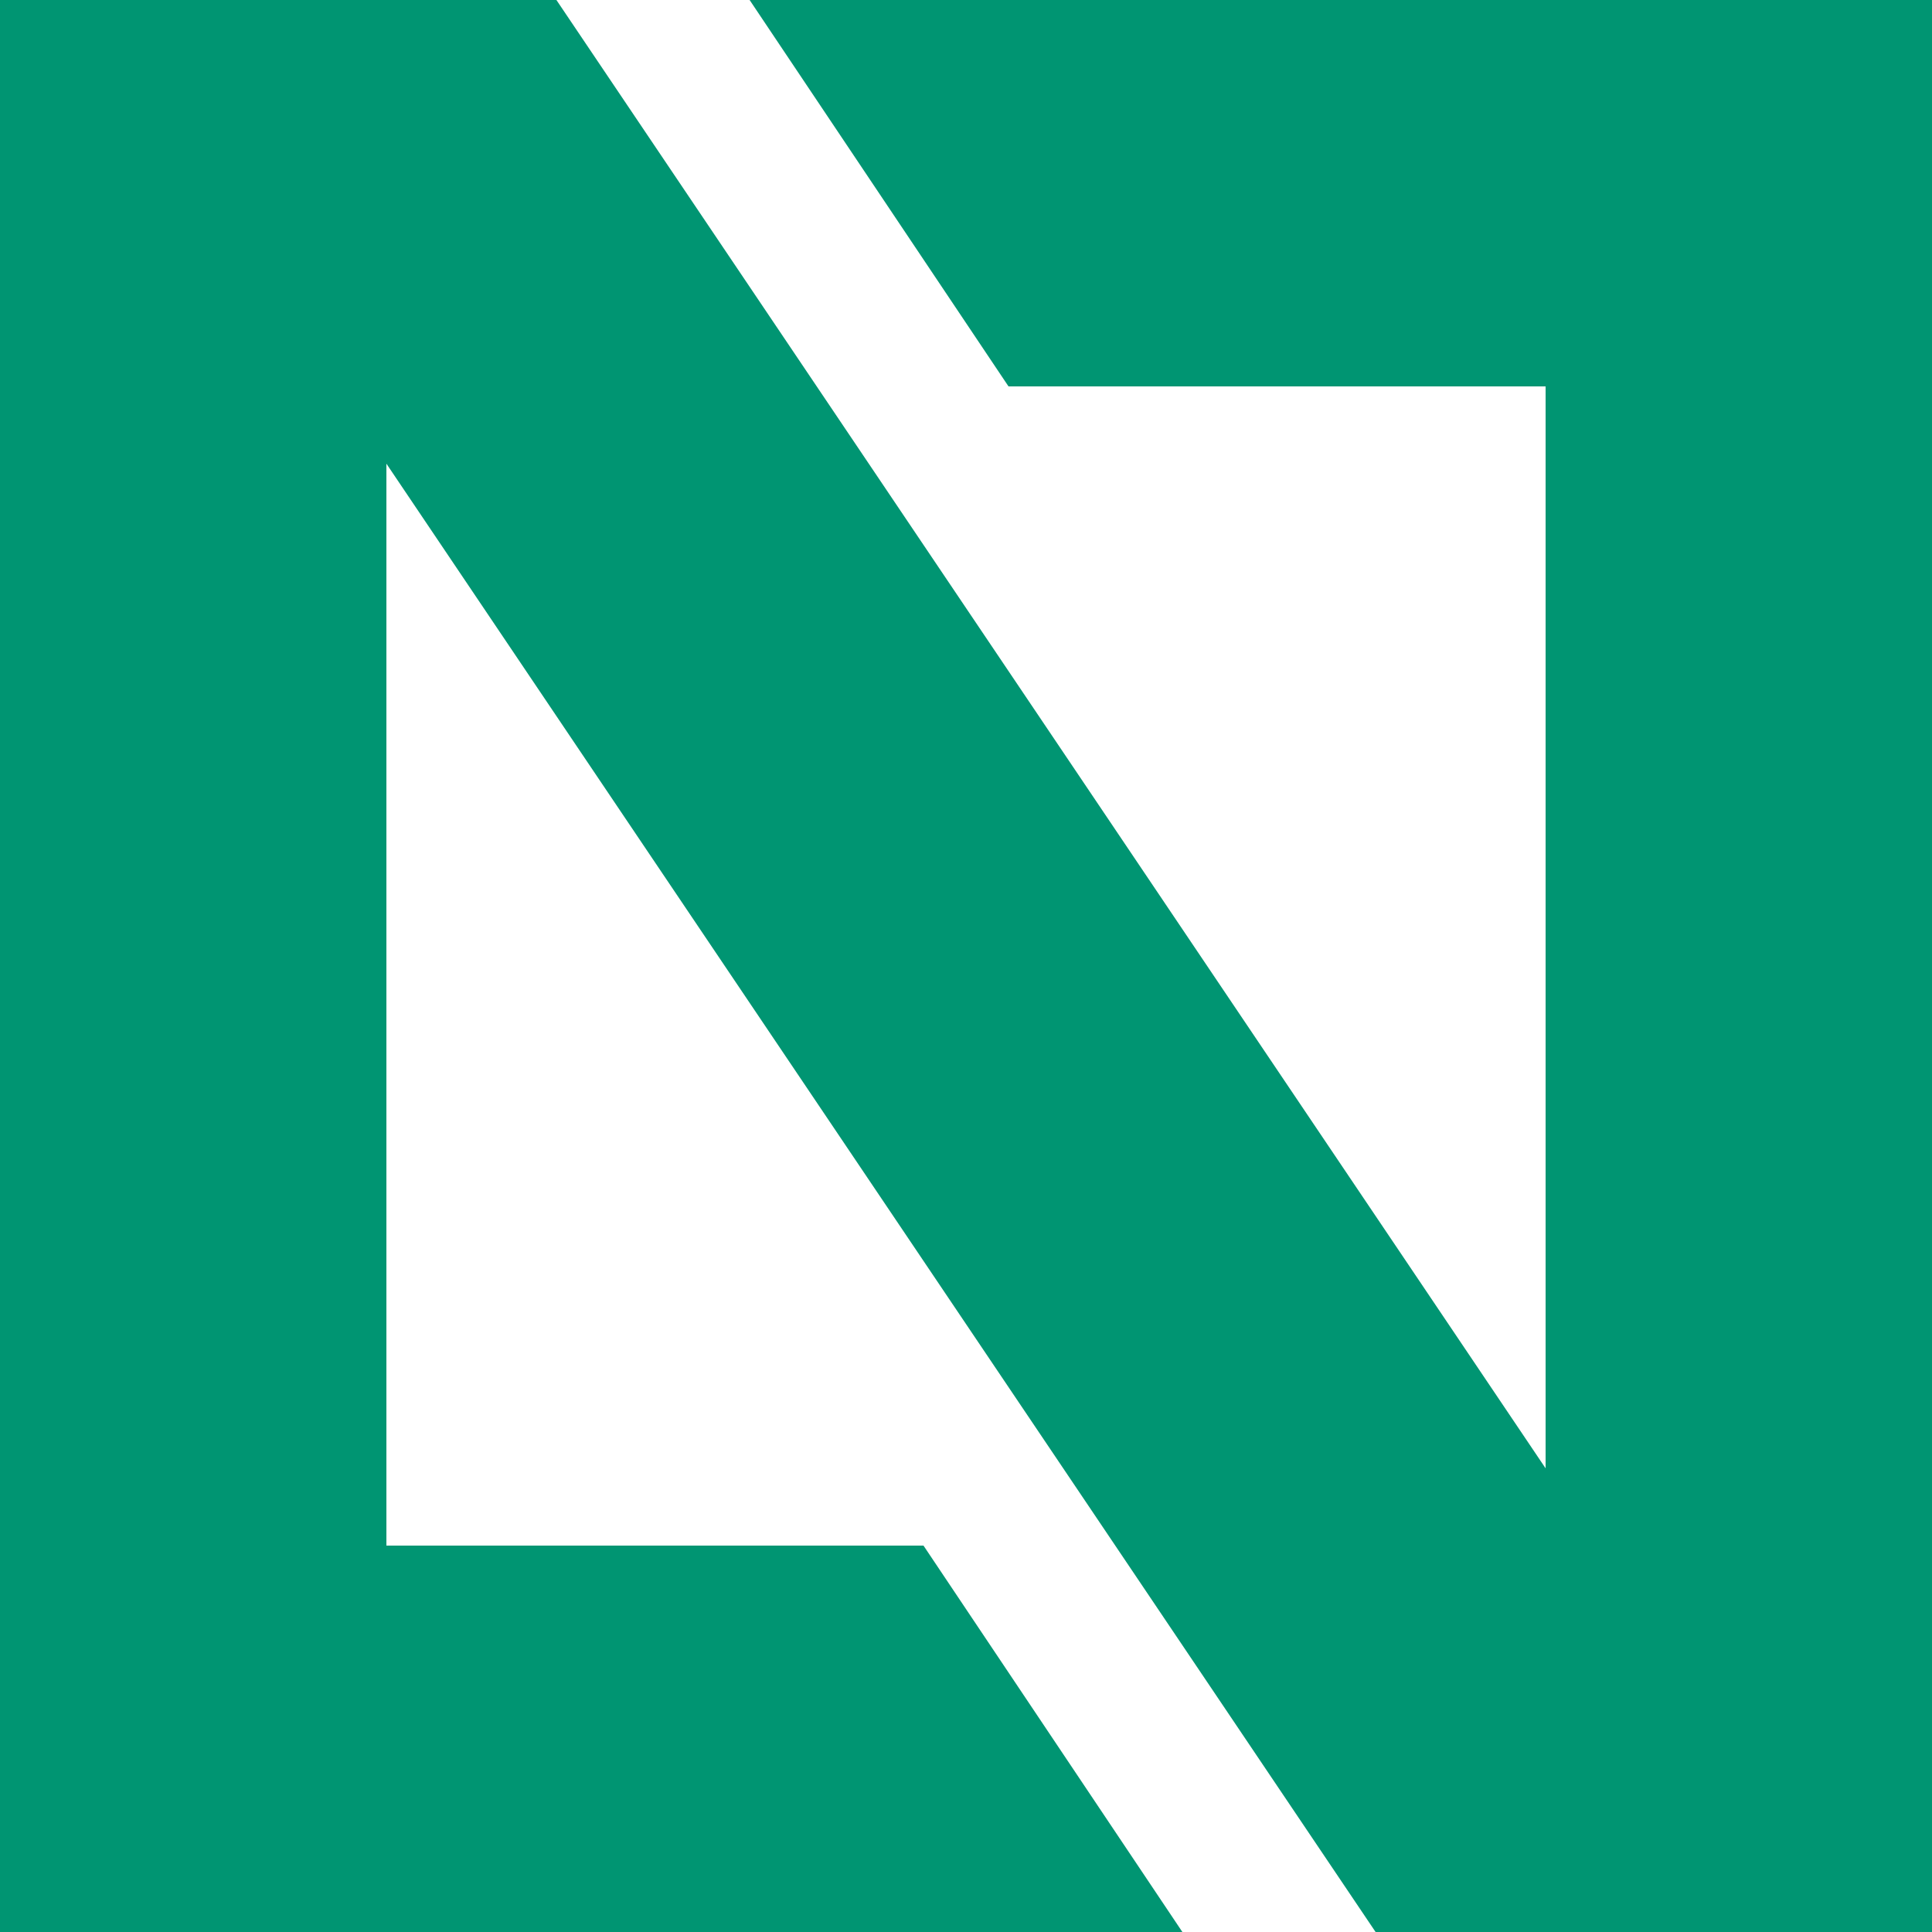
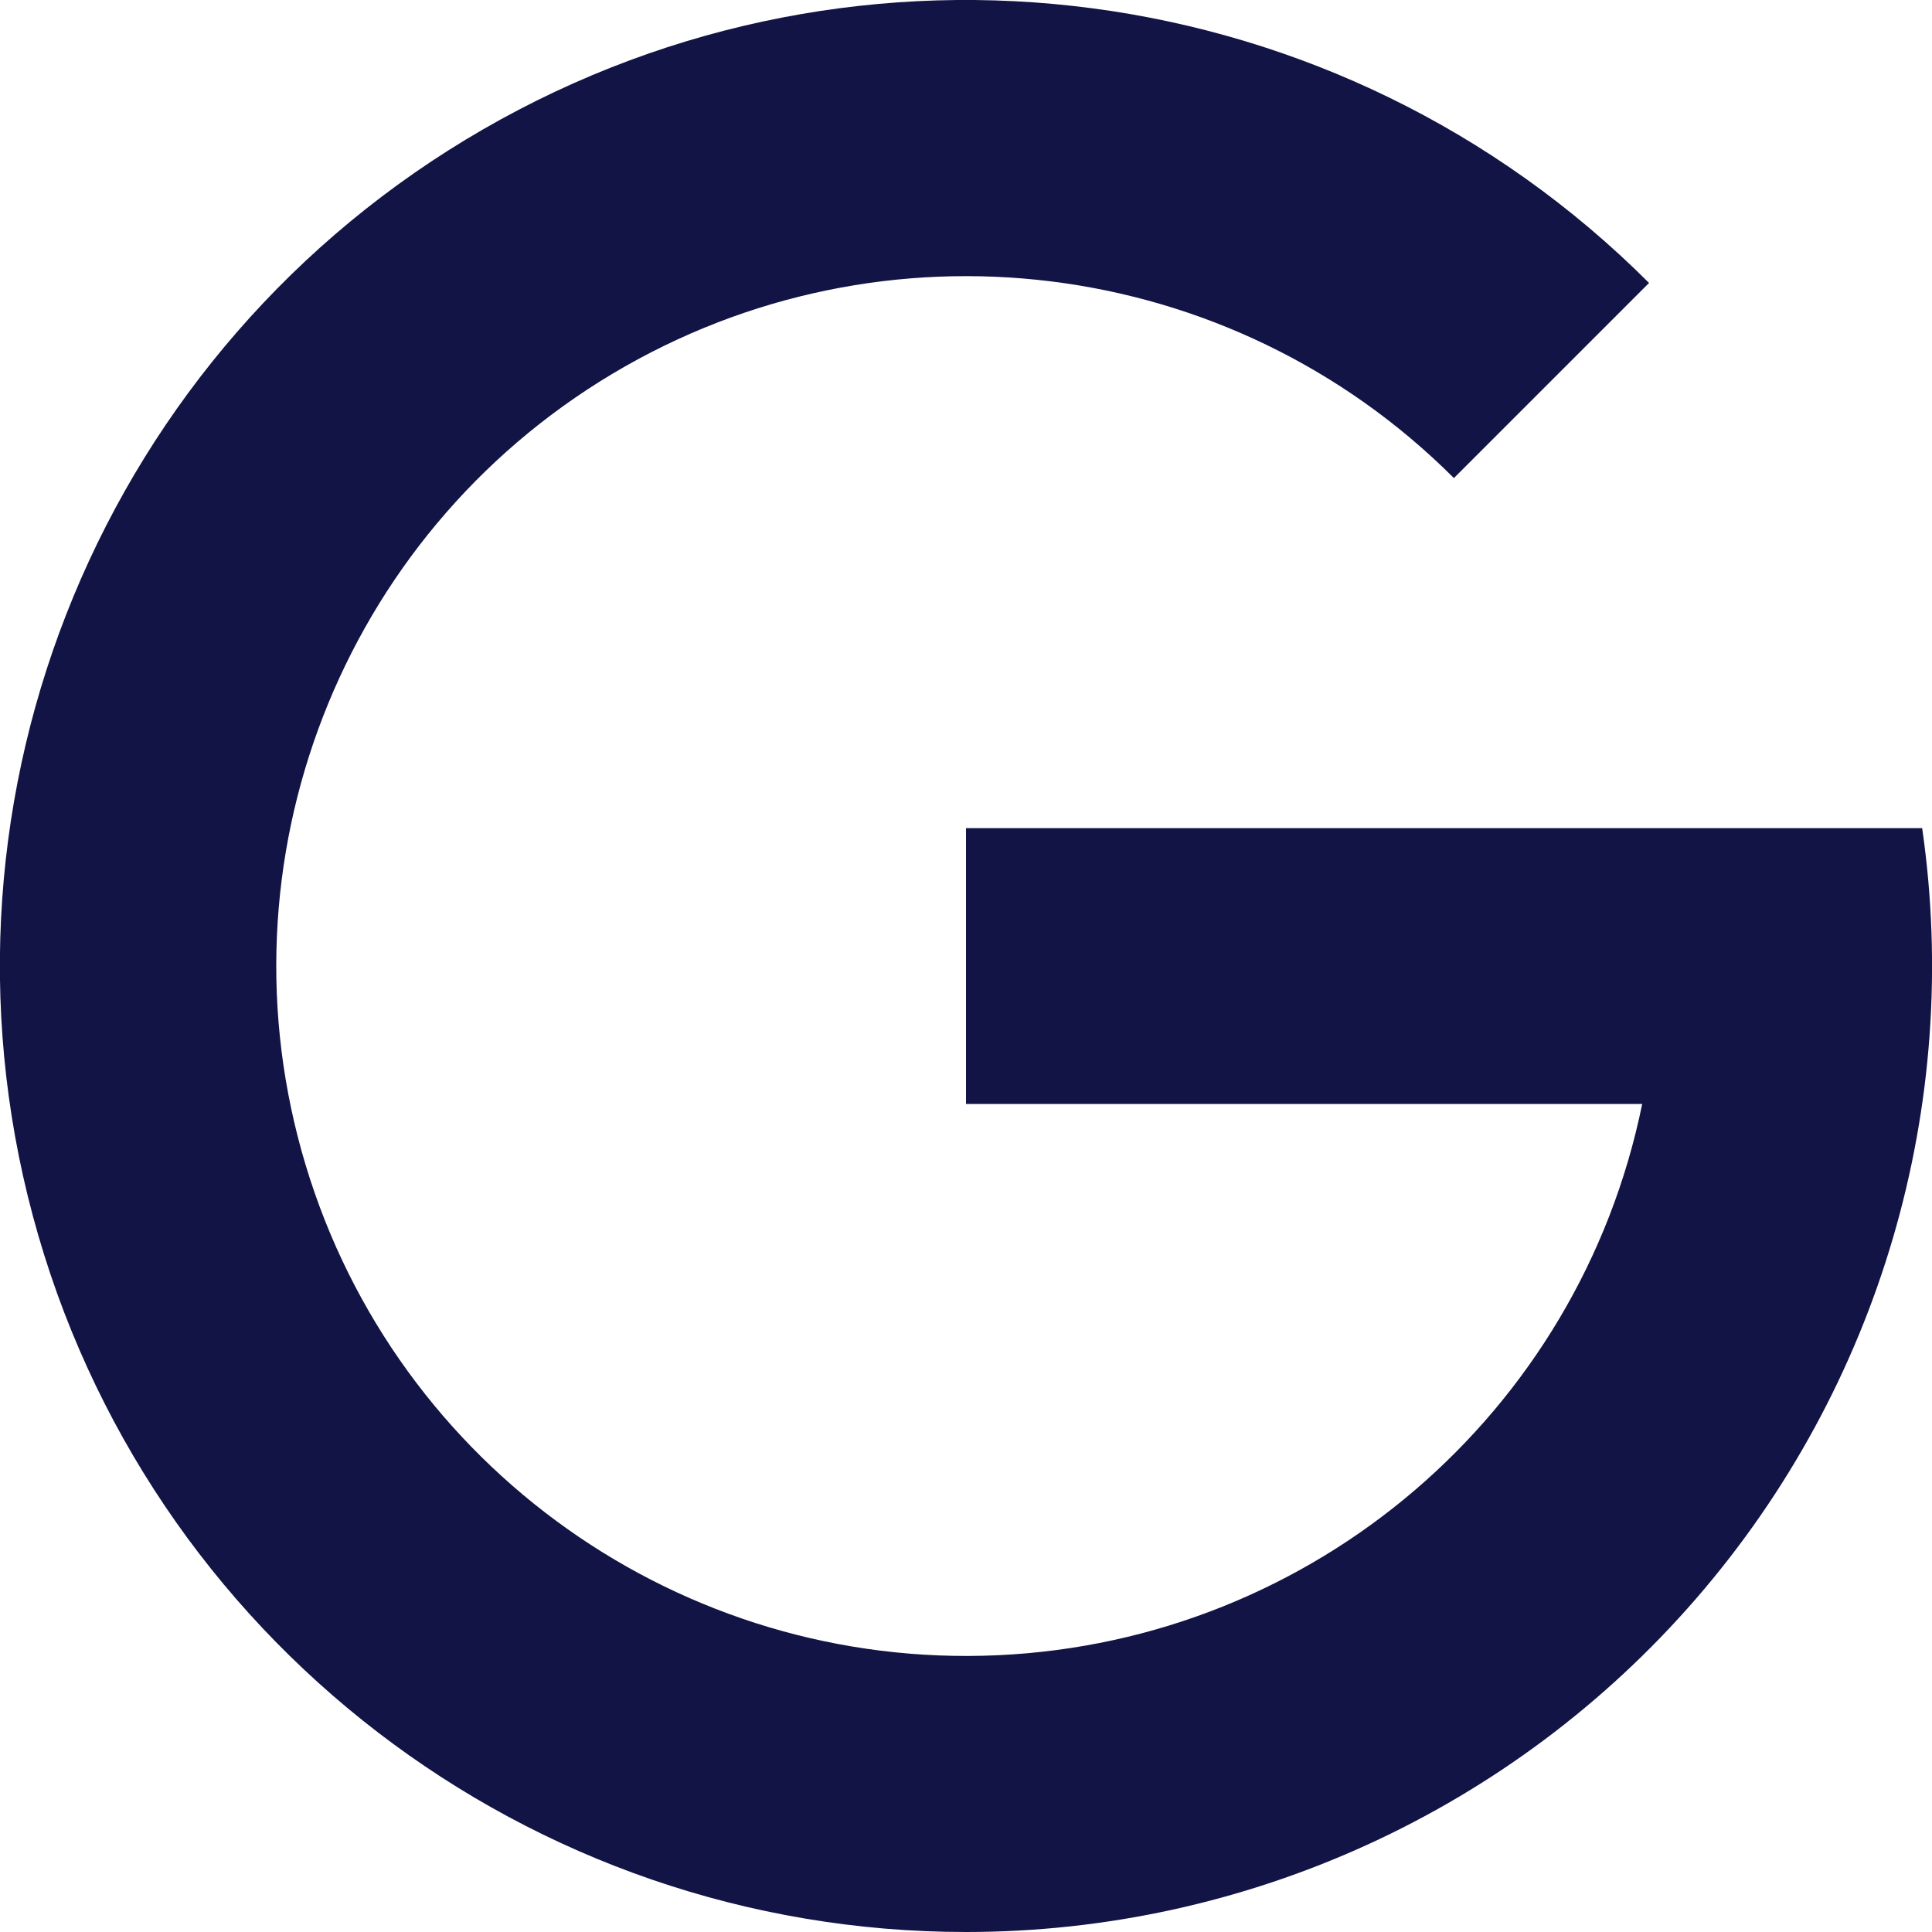
<svg xmlns="http://www.w3.org/2000/svg" width="22" height="22">
-   <path d="M15.664,22L4.4,5.28V17.6h6.116L13.464,22H0V0H6.336L17.6,16.72V4.4H11.484L8.536,0H22V22H15.664Z" fill="#009572" fill-rule="evenodd" />
+   <path d="M11 22a11 11 0 1 1 7.778-18.778l-2.222 2.222a7.856 7.856 0 1 0 2.144 7.127H11V9.43h10.888A11 11 0 0 1 11 22z" fill="#111444" fill-rule="evenodd" />
</svg>
